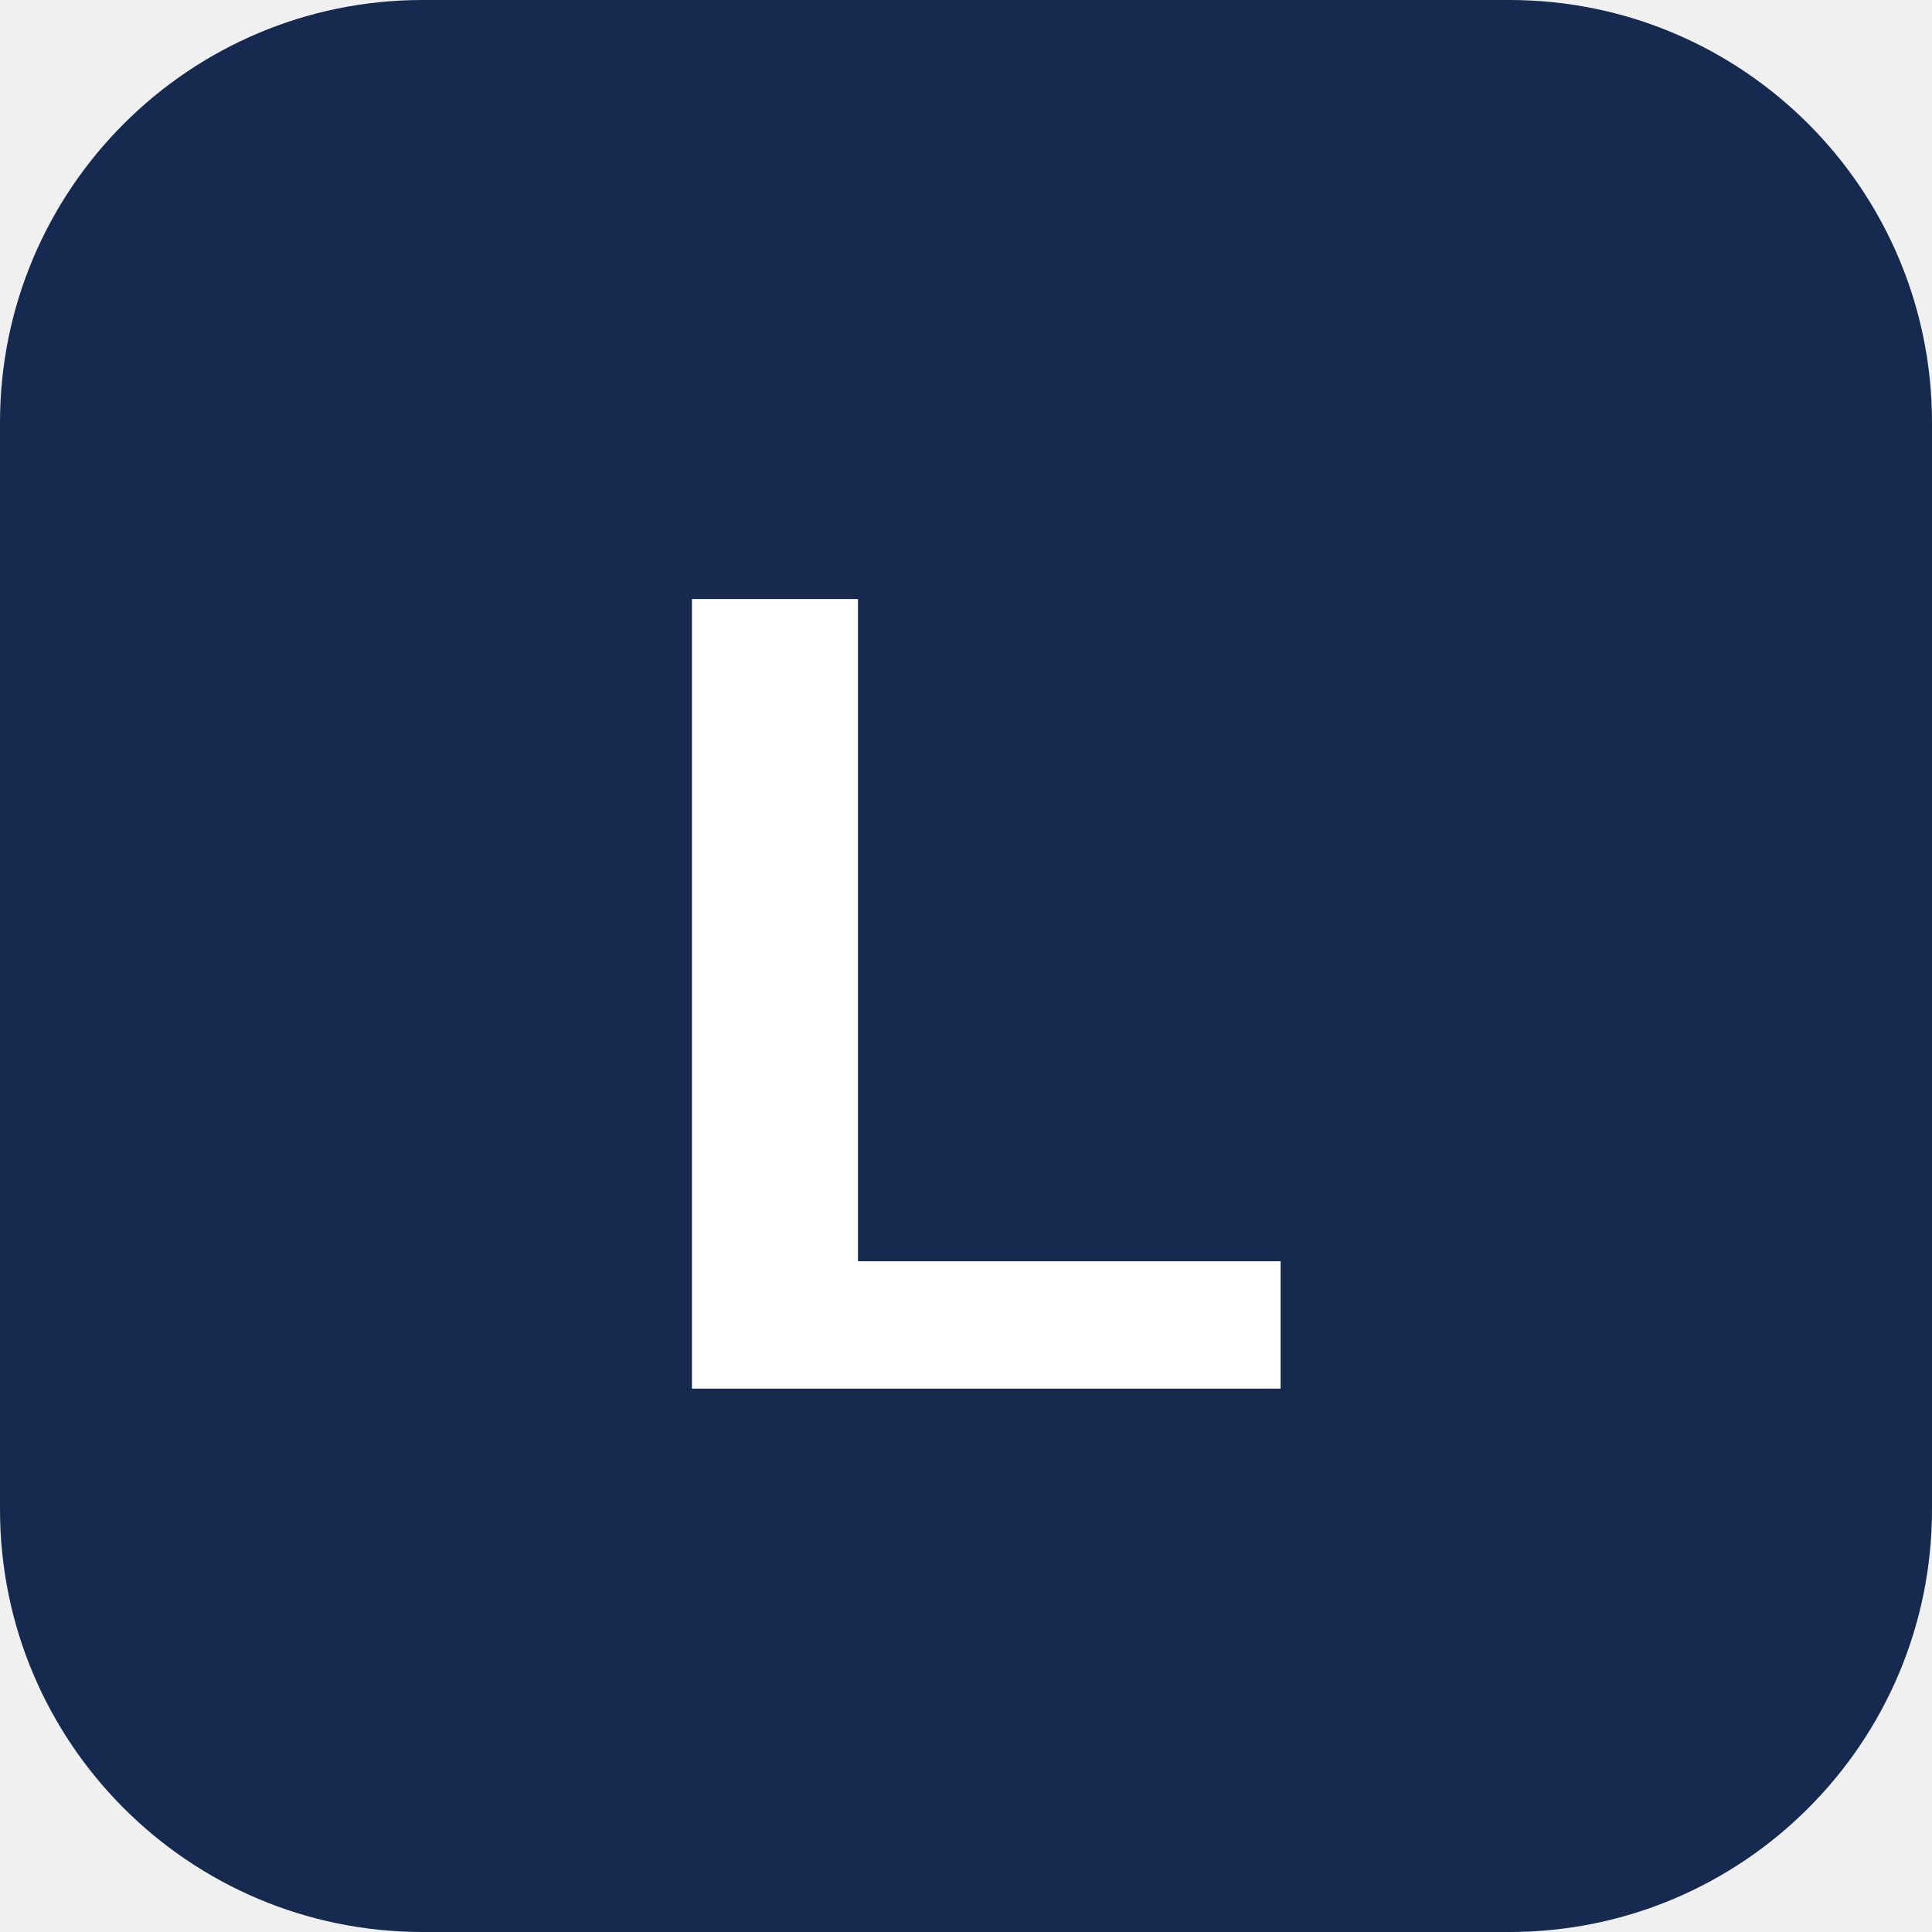
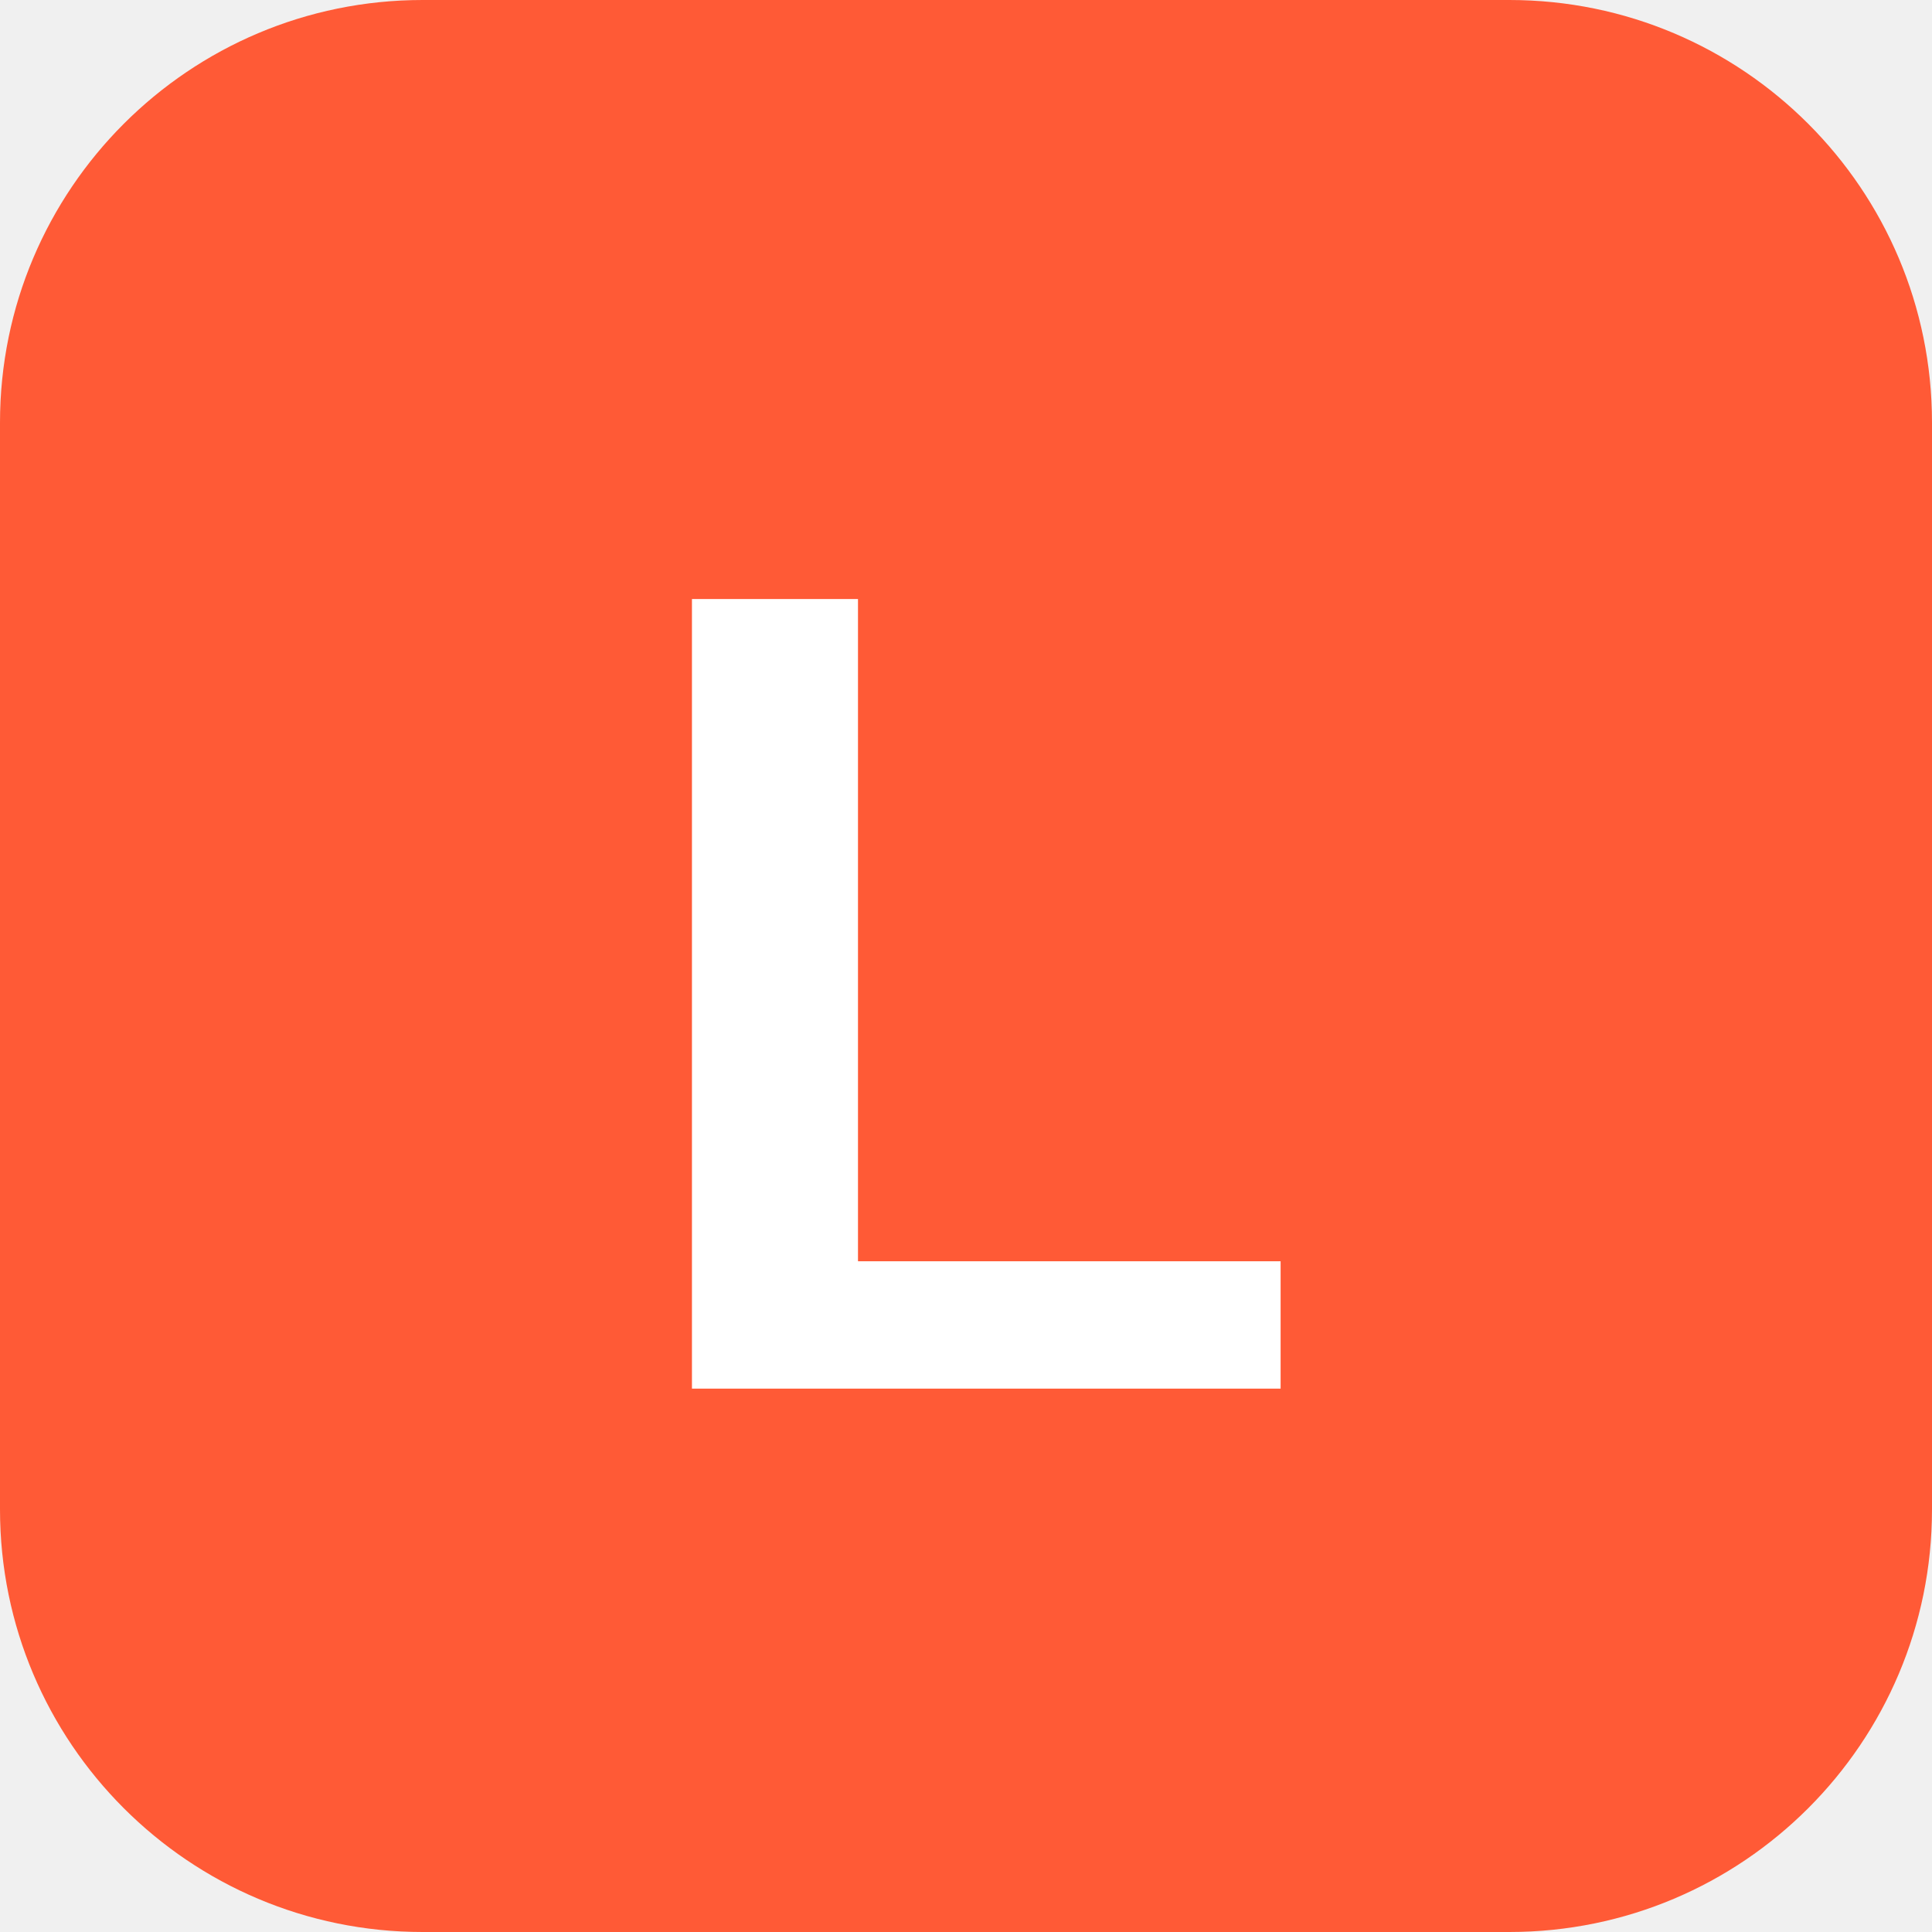
<svg xmlns="http://www.w3.org/2000/svg" viewBox="0 0 32 32" width="32" height="32">
-   <rect width="32" height="32" rx="7" fill="#152A4E" />
+   <rect width="32" height="32" rx="7" fill="#FF5A36" />
  <text x="16" y="23" text-anchor="middle" font-family="Arial, Helvetica, sans-serif" font-weight="700" font-size="19" fill="#FFFFFF">L</text>
</svg>
